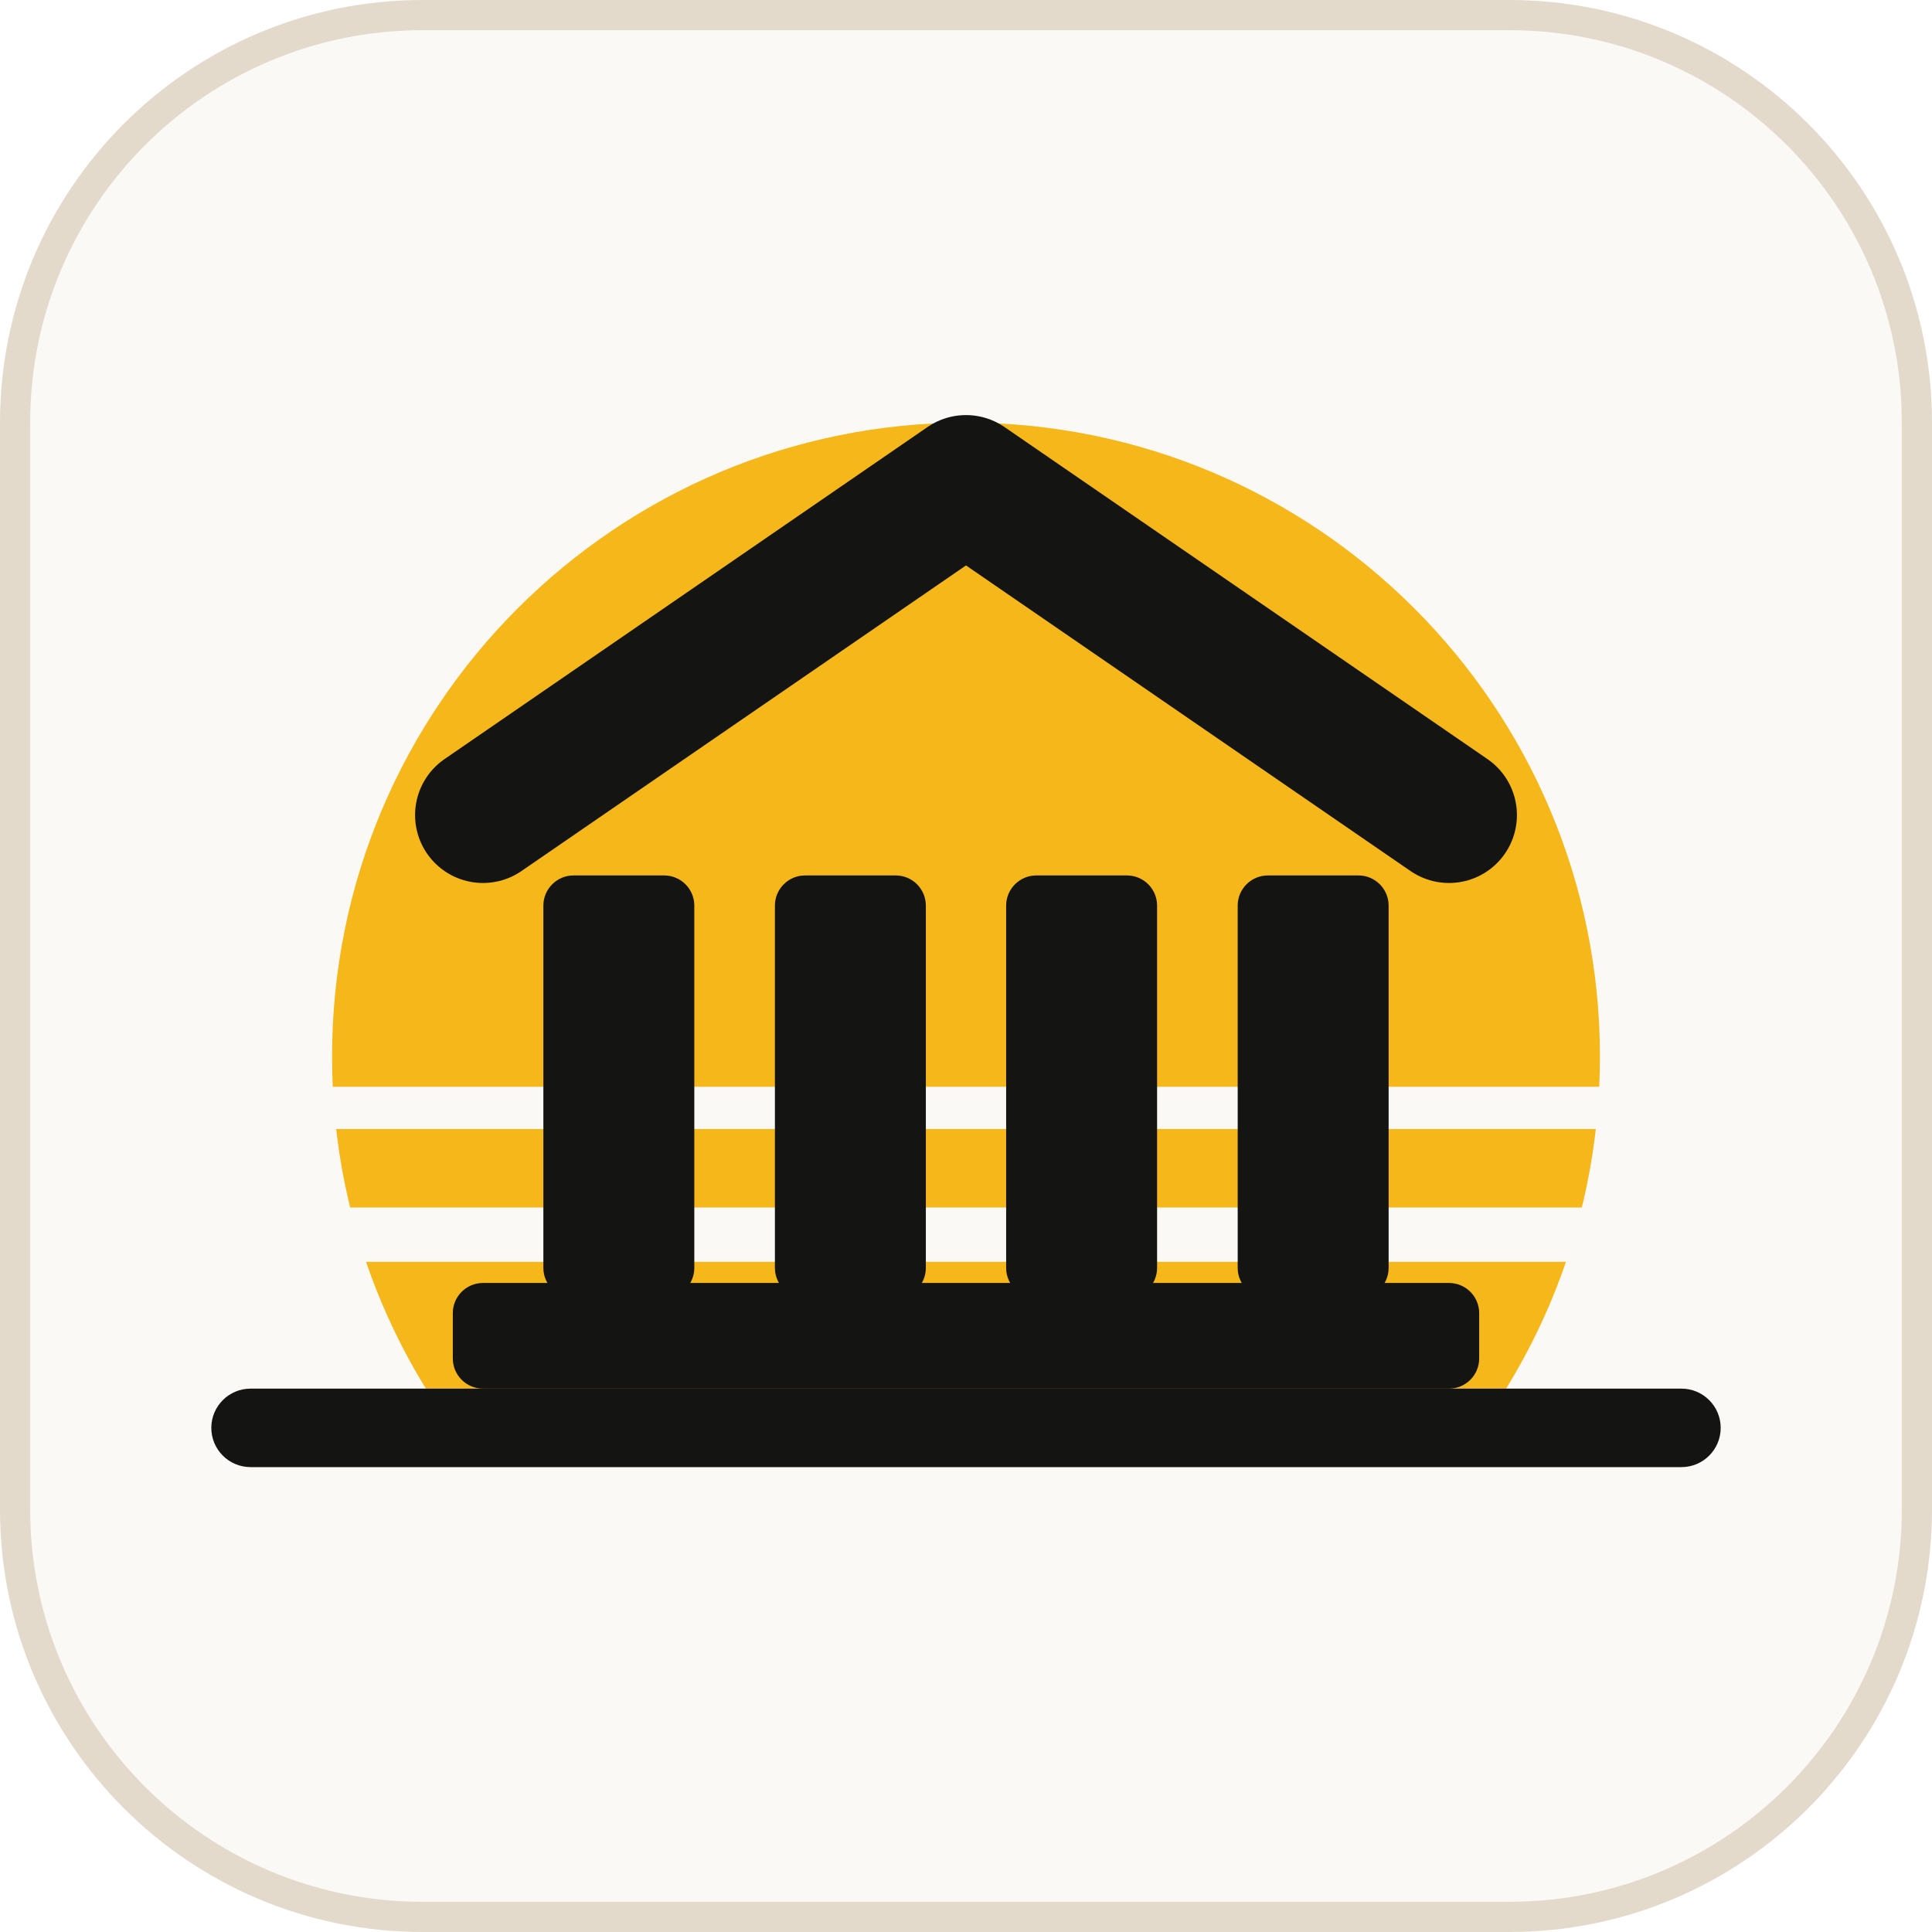
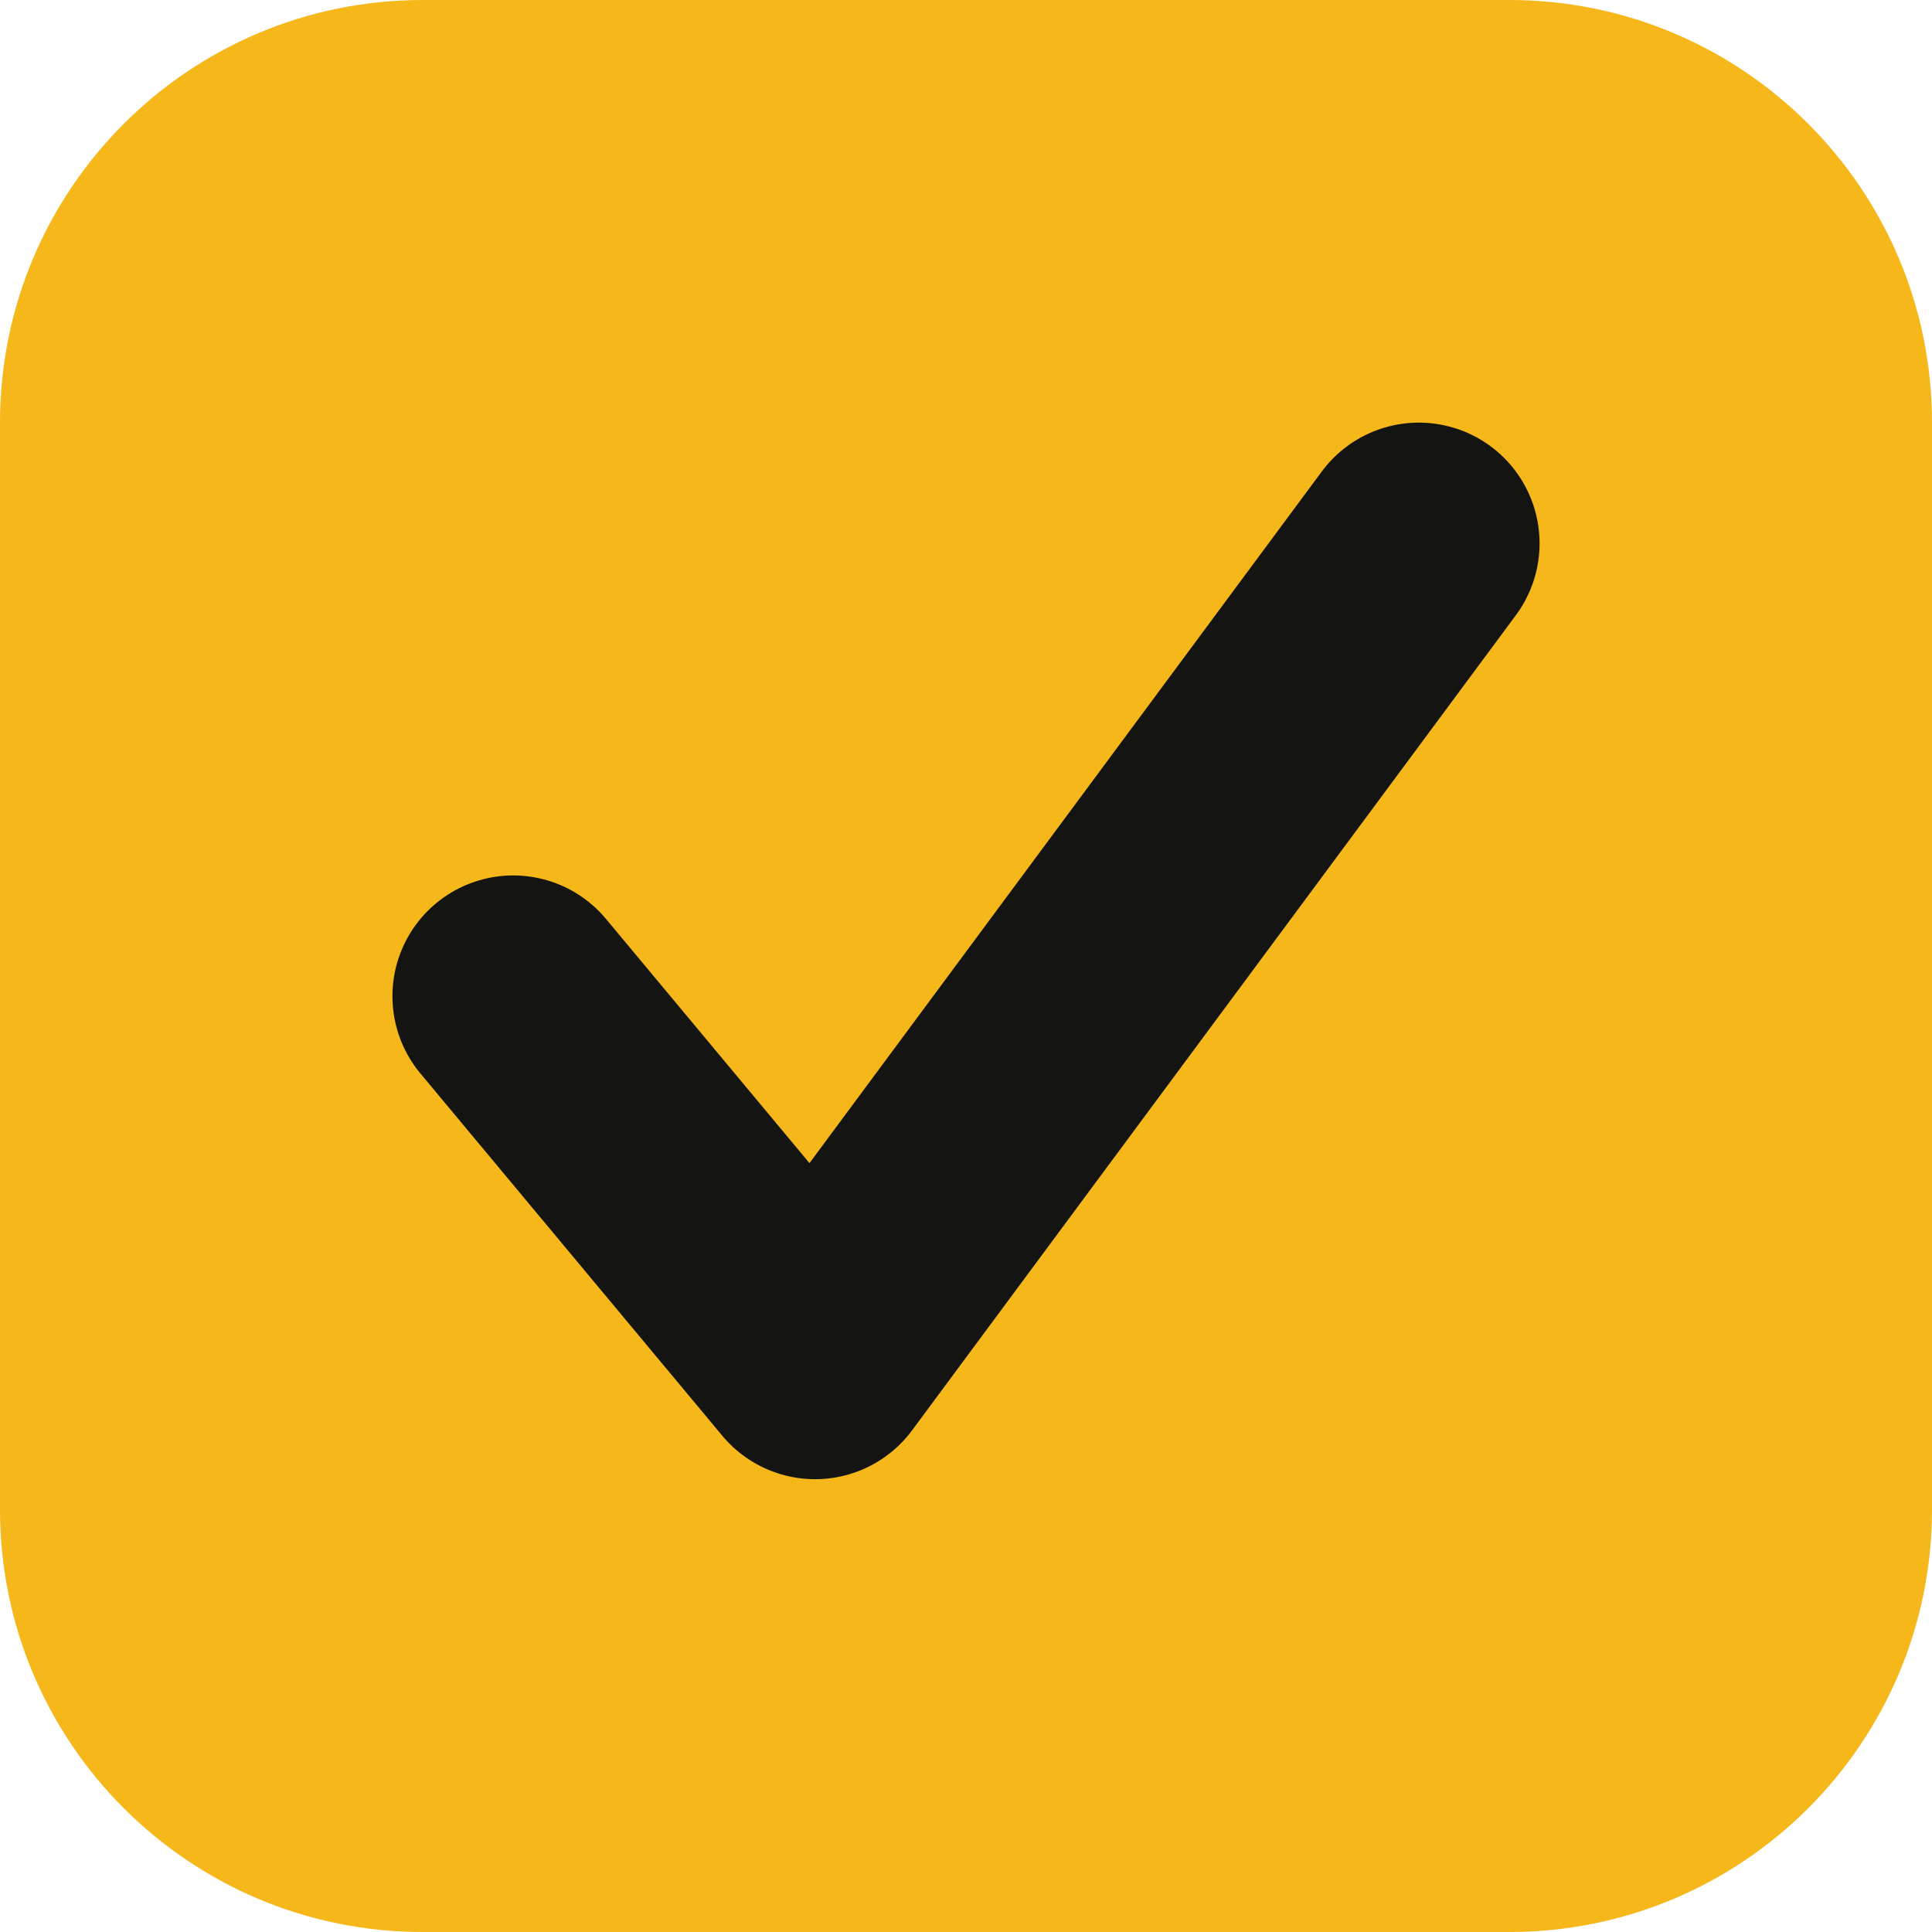
<svg xmlns="http://www.w3.org/2000/svg" viewBox="0 0 64 64" role="img" aria-label="4VD">
-   <defs>
-     <clipPath id="above-ground">
-       <rect width="64" height="46" />
-     </clipPath>
-   </defs>
-   <rect x="0.5" y="0.5" width="63" height="63" rx="13.5" fill="#FAF9F5" stroke="#E3DACC" />
-   <circle cx="32" cy="35" r="21" fill="#F5B71A" clip-path="url(#above-ground)" />
-   <rect x="8" y="36" width="48" height="1.4" fill="#FAF9F5" />
-   <rect x="8" y="40" width="48" height="1.8" fill="#FAF9F5" />
-   <path d="M16 27 L32 16 L48 27" fill="none" stroke="#141413" stroke-width="4.5" stroke-linecap="round" stroke-linejoin="round" />
-   <rect x="18" y="29" width="5" height="14" rx="1" fill="#141413" />
-   <rect x="25.67" y="29" width="5" height="14" rx="1" fill="#141413" />
-   <rect x="33.33" y="29" width="5" height="14" rx="1" fill="#141413" />
-   <rect x="41" y="29" width="5" height="14" rx="1" fill="#141413" />
-   <rect x="15" y="42.5" width="34" height="3.5" rx="1" fill="#141413" />
-   <rect x="7" y="46" width="50" height="2.6" rx="1.3" fill="#141413" />
+   <rect width="64" height="64" rx="14" fill="#F5B71A" />
+   <path d="M17 33 L27 45 L47 18" fill="none" stroke="#141413" stroke-width="8" stroke-linecap="round" stroke-linejoin="round" />
</svg>
